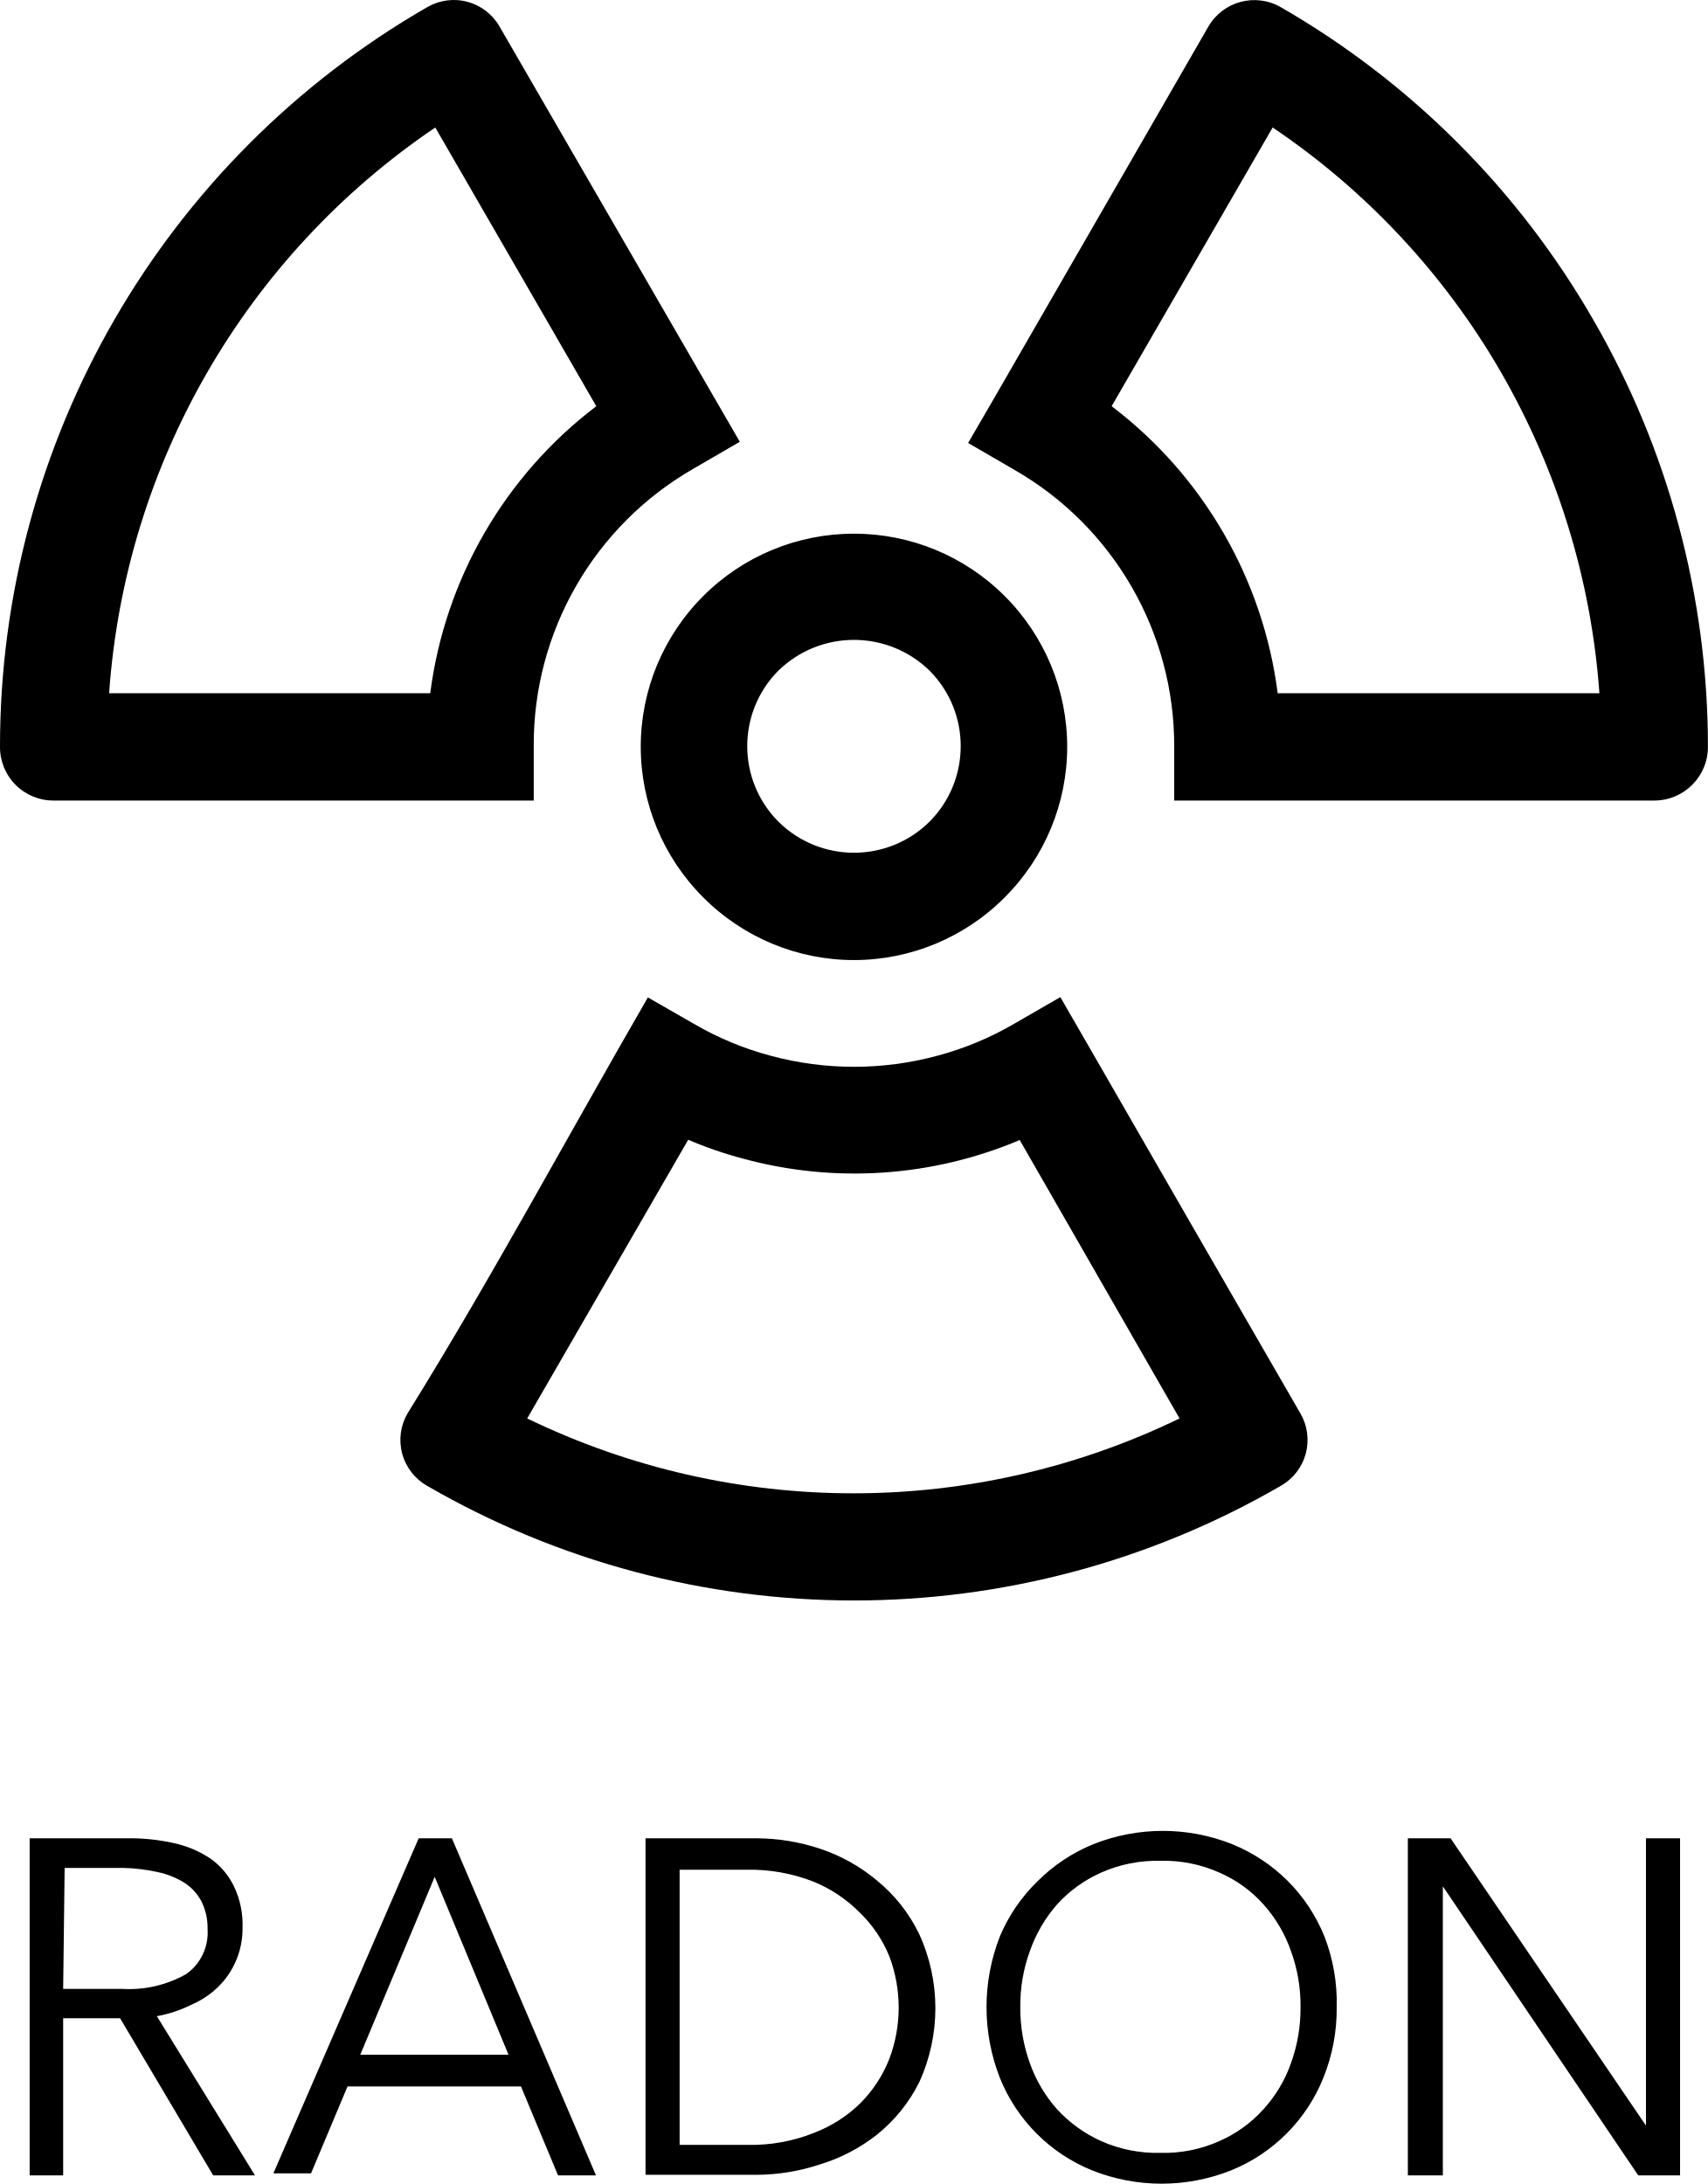
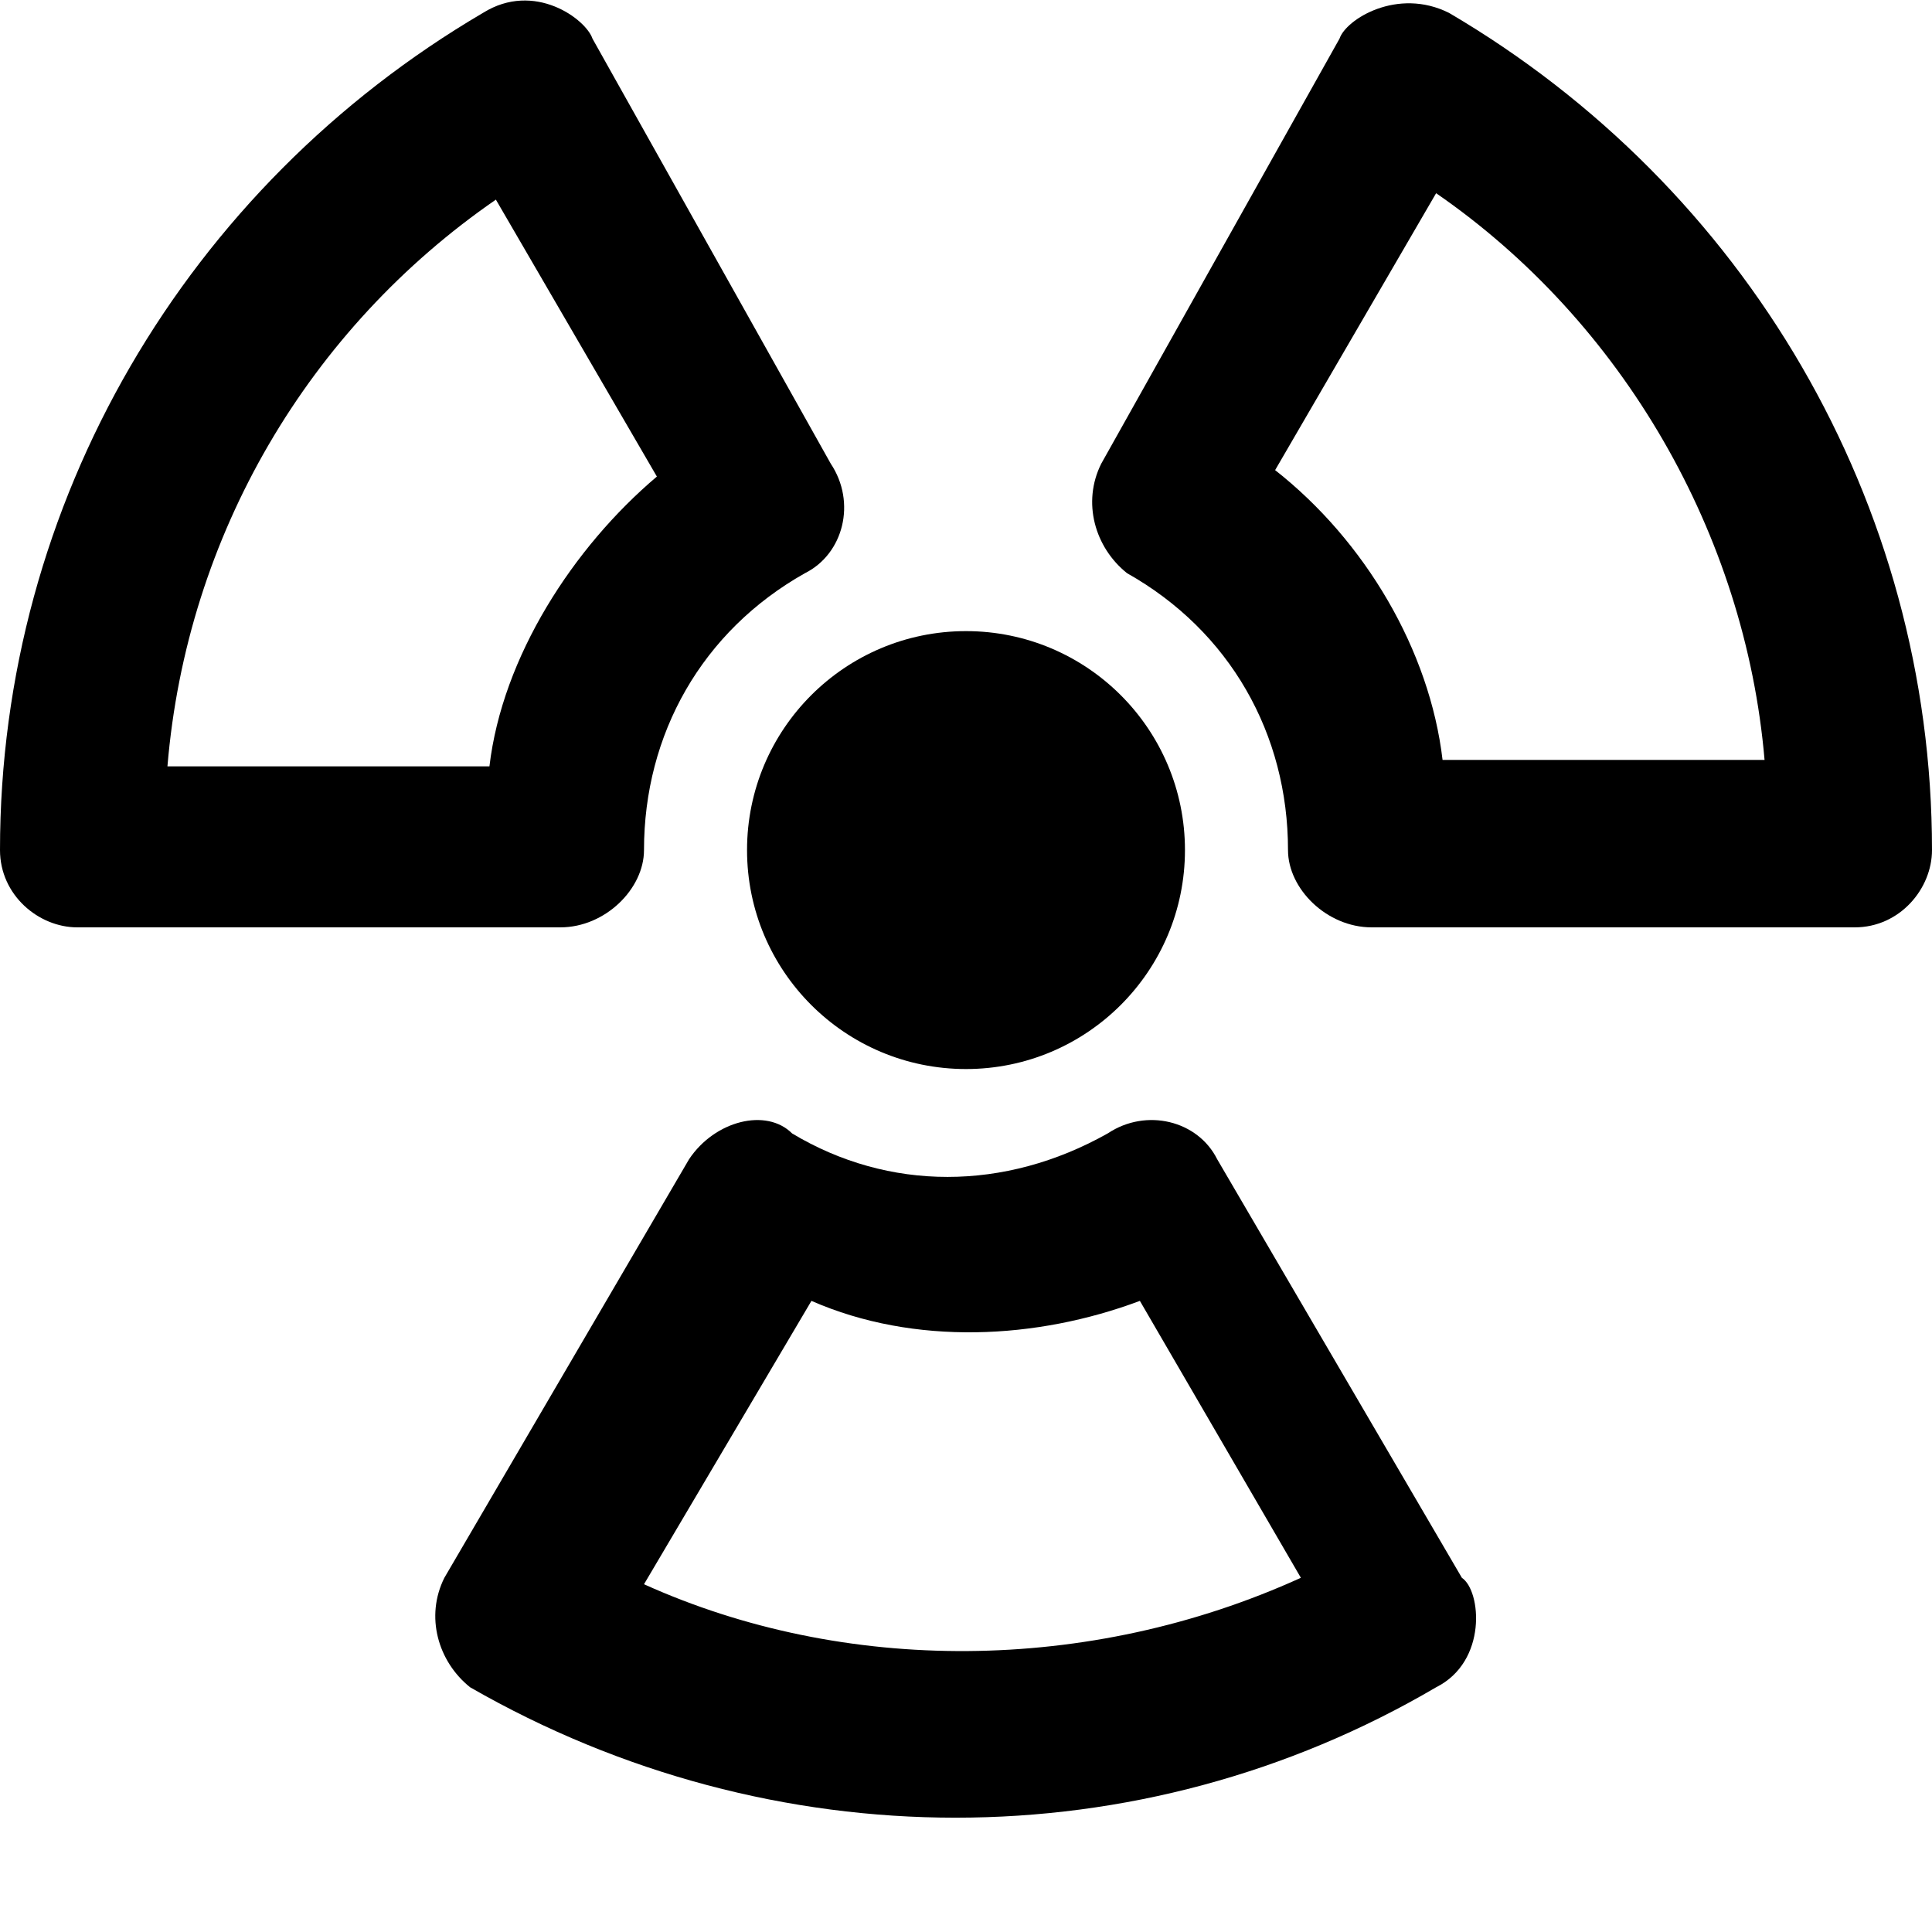
- <svg xmlns="http://www.w3.org/2000/svg" viewBox="0 0 57.6 73.66">
-   <g id="Layer_2" data-name="Layer 2">
-     <g id="Layer_2-2" data-name="Layer 2">
-       <path d="M31.35,22.62a3.65,3.65,0,0,0-5.1,0h0a3.61,3.61,0,0,0,0,5.09h0a3.62,3.62,0,0,0,5.1,0h0a3.61,3.61,0,0,0,0-5.09ZM0,25.18A28.78,28.78,0,0,1,14.41.24,1.78,1.78,0,0,1,16.85.9l8.1,14-1.55.9A10.73,10.73,0,0,0,18,25.18V27H1.8A1.8,1.8,0,0,1,0,25.18Zm14.51-1.8a14.47,14.47,0,0,1,5.6-9.68L14.68,4.3a25.16,25.16,0,0,0-11,19.08Zm7.34,10.26,1.55.89A10.49,10.49,0,0,0,26,35.61a10.78,10.78,0,0,0,5.6,0,10.49,10.49,0,0,0,2.6-1.08l1.56-.9.9,1.56q3.59,6.24,7.19,12.47a1.78,1.78,0,0,1-.65,2.45,28.73,28.73,0,0,1-28.8,0,1.78,1.78,0,0,1-.65-2.45C16.54,43.17,19.19,38.24,21.85,33.64Zm12.54,4.81a14.3,14.3,0,0,1-9.32.63,13.16,13.16,0,0,1-1.86-.64l-5.43,9.4a25.22,25.22,0,0,0,22,0ZM50.63,12.57A25.06,25.06,0,0,0,42.92,4.3l-5.43,9.4a14.47,14.47,0,0,1,5.6,9.68H53.94A25.3,25.3,0,0,0,50.63,12.57Zm3.1-1.79a28.78,28.78,0,0,1,3.87,14.4A1.81,1.81,0,0,1,55.8,27H39.6v-1.8a10.73,10.73,0,0,0-5.4-9.36l-1.55-.9.9-1.55L40.75.9A1.79,1.79,0,0,1,43.19.24,28.65,28.65,0,0,1,53.73,10.78ZM28.8,18a7.17,7.17,0,0,1,5.08,2.1h0a7.18,7.18,0,0,1,0,10.17h0a7.17,7.17,0,0,1-10.16,0h0a7.18,7.18,0,0,1,0-10.17h0A7.17,7.17,0,0,1,28.8,18Z" />
-       <path d="M55.51,71.69h0V62h1.15V73.37H55.25l-6.59-9.75h0v9.75H47.48V62h1.44Zm-11.65-4a5.34,5.34,0,0,0-.32-1.88,4.65,4.65,0,0,0-.93-1.58,4.24,4.24,0,0,0-1.48-1.07,4.58,4.58,0,0,0-2-.4,4.64,4.64,0,0,0-2,.4,4.43,4.43,0,0,0-1.48,1.07,4.79,4.79,0,0,0-.92,1.58,5.34,5.34,0,0,0-.32,1.88,5.44,5.44,0,0,0,.32,1.89,4.7,4.7,0,0,0,.92,1.56,4.57,4.57,0,0,0,1.48,1.07,4.64,4.64,0,0,0,2,.4,4.58,4.58,0,0,0,2-.4,4.37,4.37,0,0,0,1.48-1.07,4.56,4.56,0,0,0,.93-1.56A5.44,5.44,0,0,0,43.86,67.71Zm1.22,0a6.2,6.2,0,0,1-.45,2.39,5.63,5.63,0,0,1-3.11,3.12,6.34,6.34,0,0,1-4.69,0,5.63,5.63,0,0,1-3.11-3.12,6.55,6.55,0,0,1,0-4.77A5.65,5.65,0,0,1,35,63.44a5.71,5.71,0,0,1,1.87-1.24,6.34,6.34,0,0,1,4.69,0,5.71,5.71,0,0,1,1.87,1.24,5.65,5.65,0,0,1,1.24,1.88A6.15,6.15,0,0,1,45.08,67.7ZM22.92,72.34h2.29a5.69,5.69,0,0,0,2.23-.4,4.53,4.53,0,0,0,1.57-1A4.38,4.38,0,0,0,30,69.42,4.9,4.9,0,0,0,30,66,4.29,4.29,0,0,0,29,64.51a4.7,4.7,0,0,0-1.57-1.05,5.88,5.88,0,0,0-2.23-.4H22.92ZM21.77,62h3.76a6.87,6.87,0,0,1,2.12.35,5.85,5.85,0,0,1,1.92,1.07A5.29,5.29,0,0,1,31,65.23a6,6,0,0,1,0,5A5.29,5.29,0,0,1,29.57,72,5.85,5.85,0,0,1,27.65,73a6.87,6.87,0,0,1-2.12.35H21.77Zm-9.62,7.3h5l-2.49-6Zm-1.66,4H9.22L14.12,62h1.12L20.1,73.37H18.82l-1.25-3H11.72ZM2.13,67.08h2a3.91,3.91,0,0,0,2.15-.5A1.71,1.71,0,0,0,7,65.06a2,2,0,0,0-.21-.94,1.7,1.7,0,0,0-.57-.62,2.83,2.83,0,0,0-.9-.36A6,6,0,0,0,4.18,63h-2Zm0,6.29H1V62H4.31a6.74,6.74,0,0,1,1.54.16,3.57,3.57,0,0,1,1.24.52,2.44,2.44,0,0,1,.8.94,3,3,0,0,1,.29,1.4,2.75,2.75,0,0,1-.83,2,3,3,0,0,1-.91.6A4.22,4.22,0,0,1,5.29,68L8.6,73.37H7.19l-3.14-5.3H2.13Z" />
-     </g>
-   </g>
+ <svg xmlns="http://www.w3.org/2000/svg" id="iconRadon" width="30px" height="30px" viewBox="0 0 30 30" version="1.1">
+   <path d="M10,13.2c0-1.8,0.9-3.4,2.5-4.3c0.6-0.3,0.8-1.1,0.4-1.7L9.2,0.6C9.1,0.3,8.3-0.3,7.5,0.2C2.9,2.9,0,7.8,0,13.2c0,0.7,0.6,1.2,1.2,1.2h7.5C9.4,14.4,10,13.8,10,13.2z M2.6,11.9c0.3-3.6,2.2-6.8,5.1-8.8l2.5,4.3c-1.3,1.1-2.4,2.8-2.6,4.5h-5V11.9z" />
+   <path d="M21.3,14.4h7.5c0.7,0,1.2-0.6,1.2-1.2c0-5.4-2.9-10.3-7.5-13c-0.8-0.4-1.6,0.1-1.7,0.4l-3.7,6.6c-0.3,0.6-0.1,1.3,0.4,1.7c1.6,0.9,2.5,2.5,2.5,4.3C20,13.8,20.6,14.4,21.3,14.4z M27.4,11.8h-5c-0.2-1.7-1.2-3.4-2.6-4.5l2.5-4.3c2.9,2,4.8,5.3,5.1,8.8C27.4,11.9,27.4,11.8,27.4,11.8z" />
+   <path d="M10.7,18l-3.8,6.5c-0.3,0.6-0.1,1.3,0.4,1.7c4.7,2.7,10.4,2.7,15,0c0.8-0.4,0.7-1.5,0.4-1.7L18.9,18c-0.3-0.6-1.1-0.8-1.7-0.4c-1.6,0.9-3.4,0.9-4.9,0C11.9,17.2,11.1,17.4,10.7,18z M10,24.6l2.6-4.4c1.6,0.7,3.5,0.6,5.1,0l2.5,4.3C16.9,26,13.1,26,10,24.6L10,24.6z" />
+   <circle cx="15" cy="13.2" r="3.4" />
</svg>
